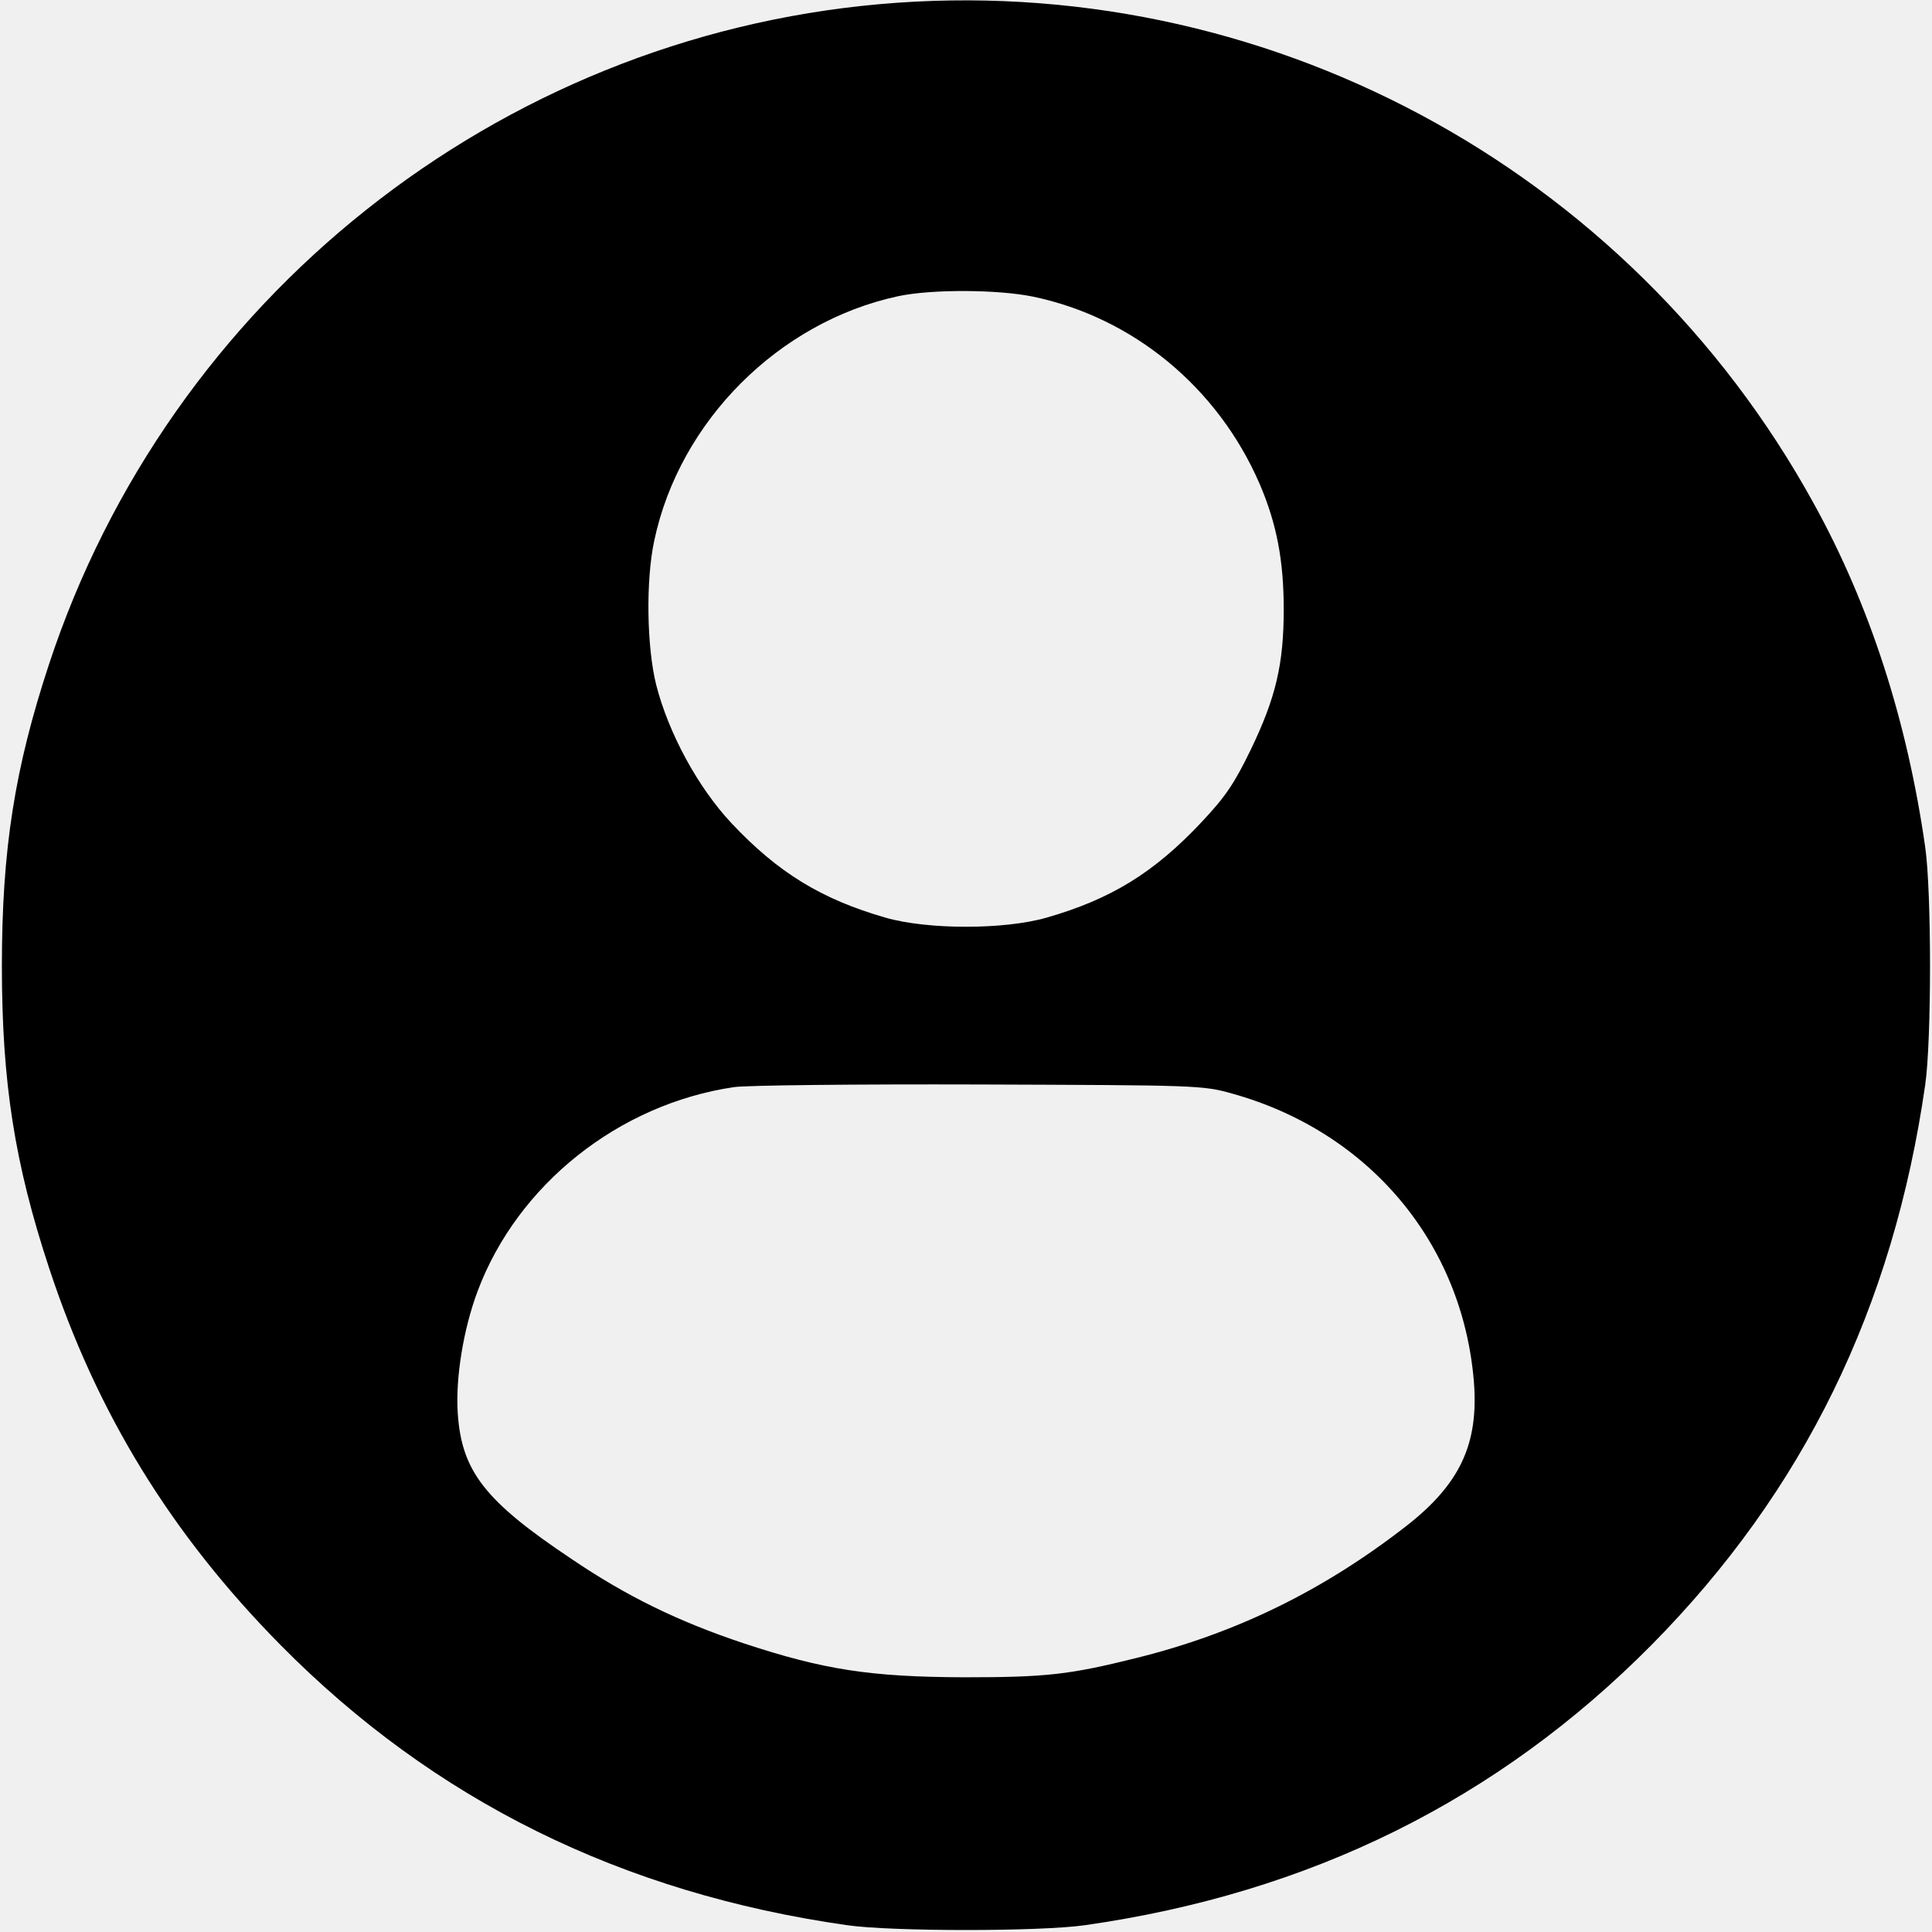
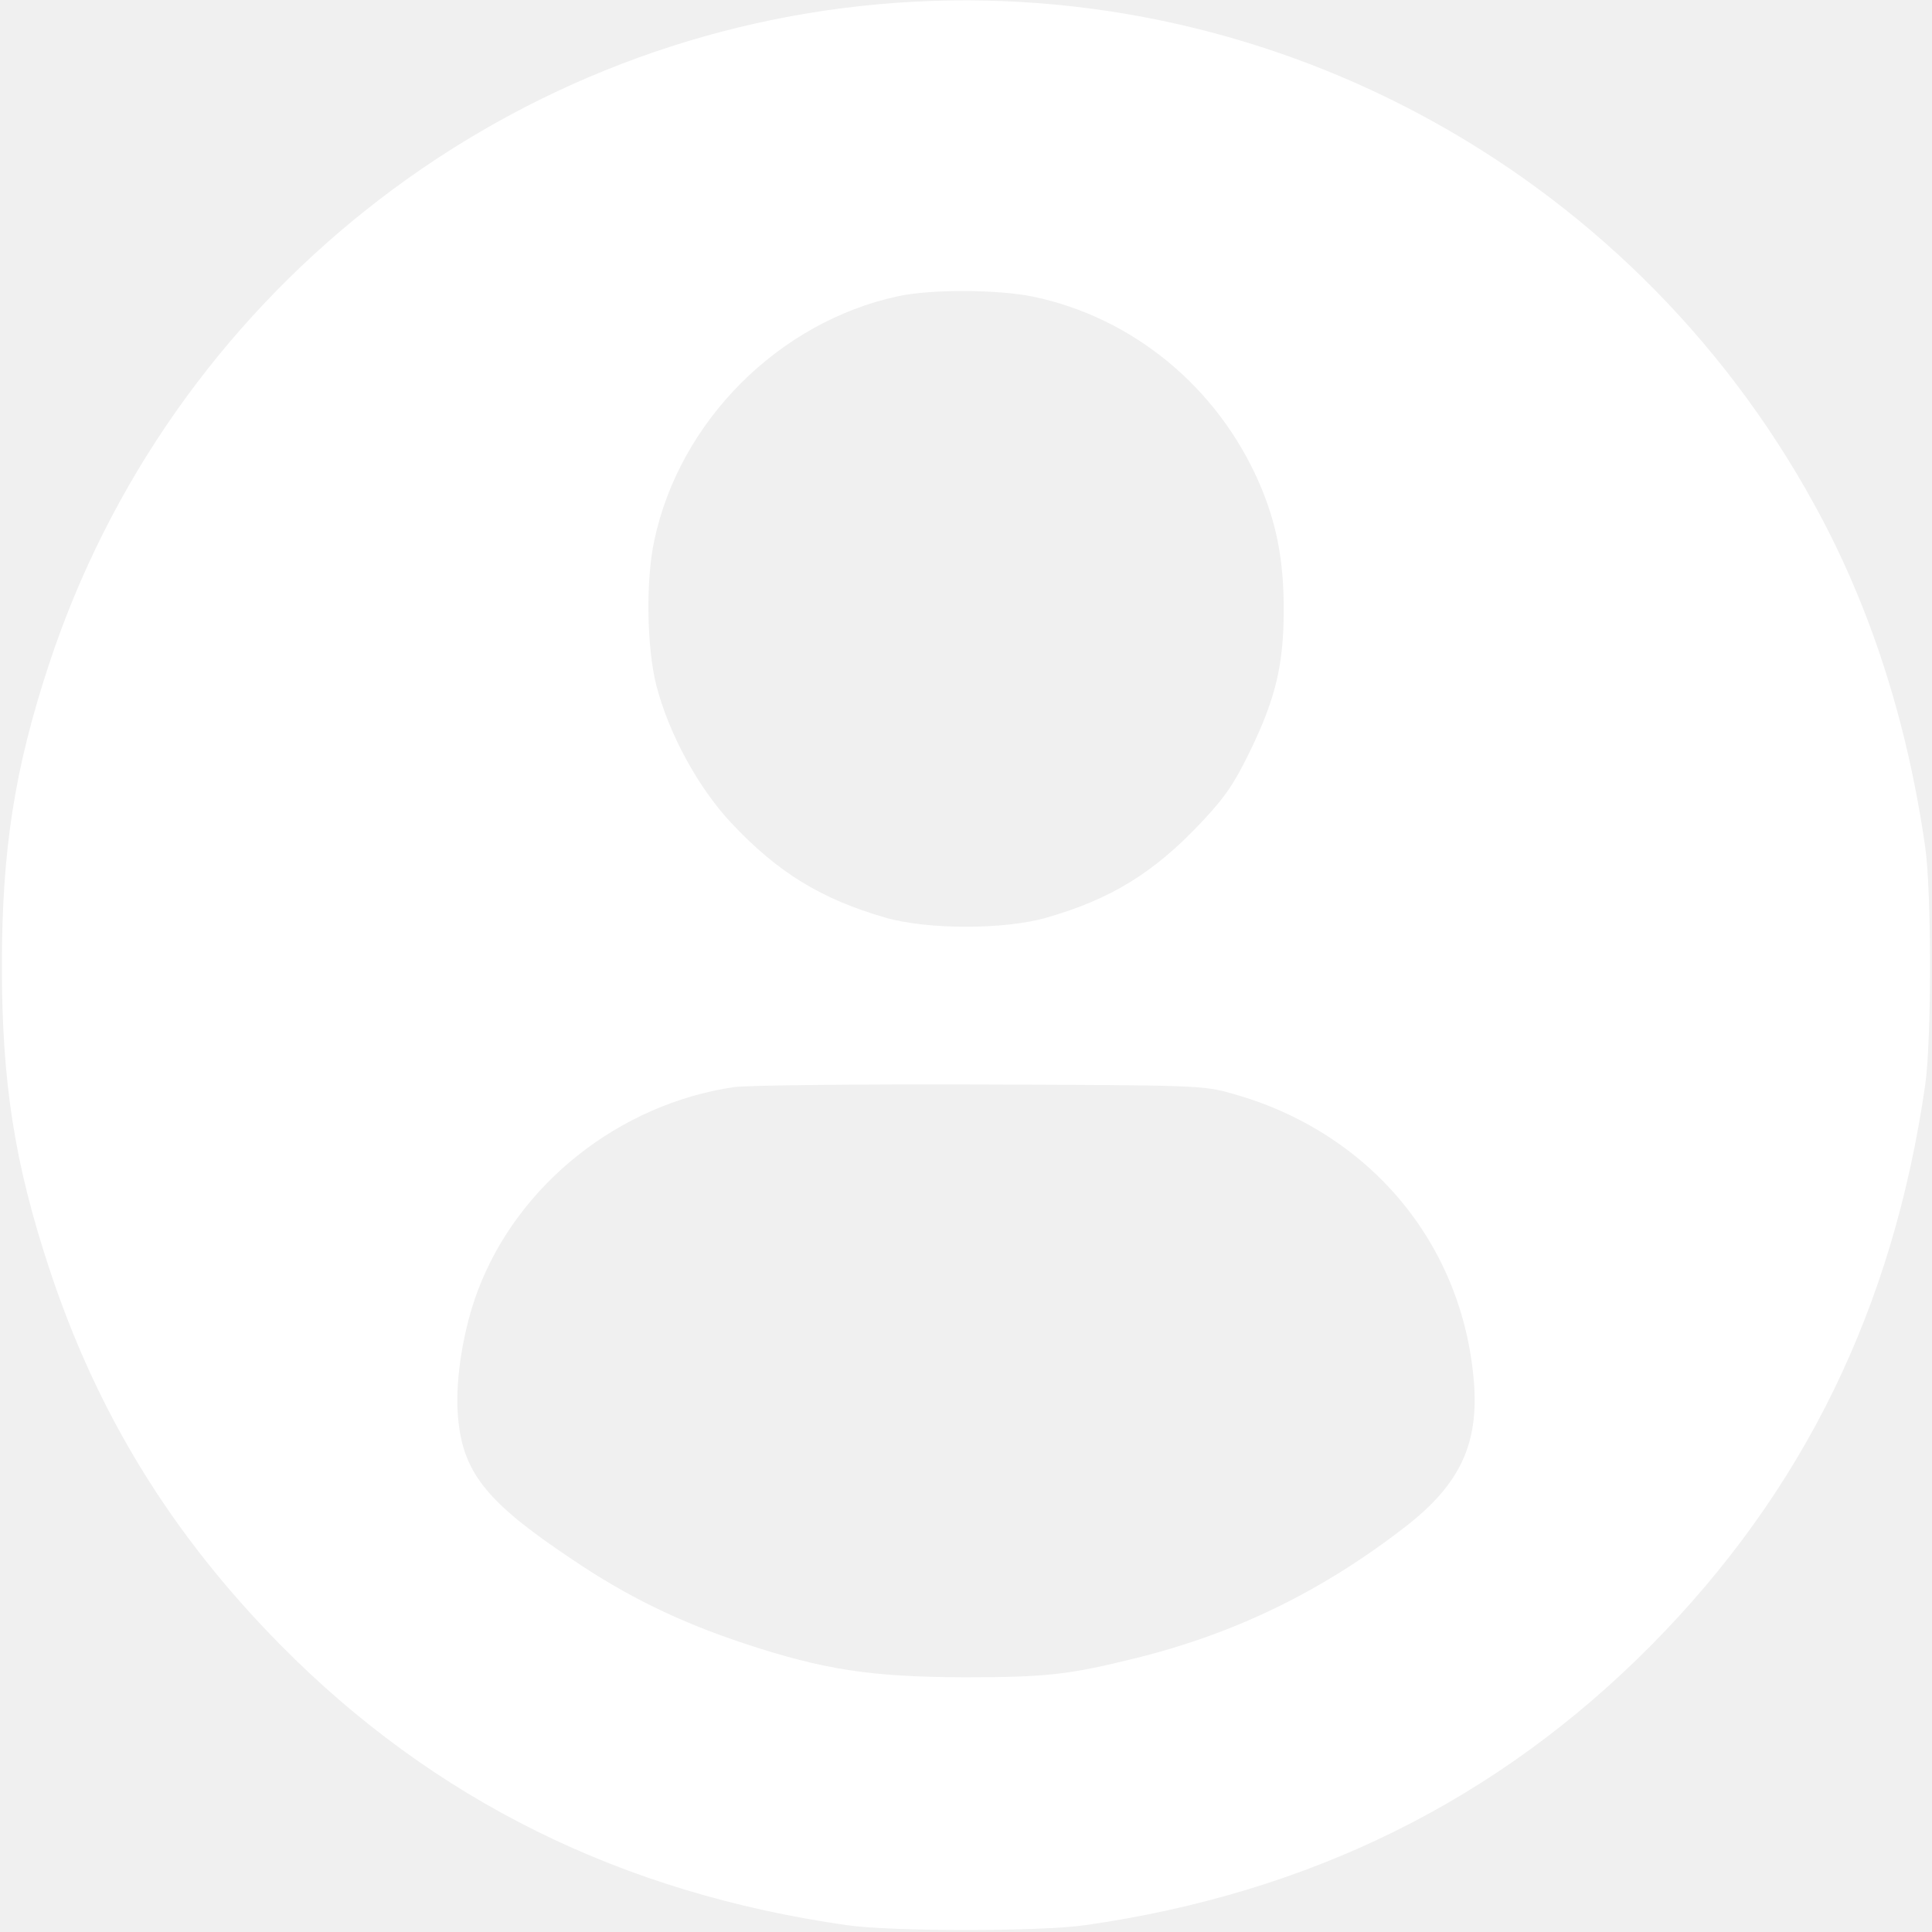
<svg xmlns="http://www.w3.org/2000/svg" version="1.0" width="512pt" height="512pt" viewBox="0 0 512 512" preserveAspectRatio="xMidYMid meet">
-   <g transform="translate(0,512) scale(0.1,-0.1)" fill="#000000" stroke="none">
+   <g transform="translate(0,512) scale(0.1,-0.1)" fill="#FFFFFF" stroke="none">
    <path d="M2331 5109 c-1013 -90 -1882 -781 -2201 -1749 -91 -276 -125 -491 -125 -800 0 -309 34 -524 125 -800 127 -386 324 -706 613 -999 407 -412 905 -658 1502 -743 118 -17 512 -17 630 0 597 85 1095 332 1502 743 403 408 640 893 725 1484 17 118 17 512 0 630 -48 336 -147 642 -295 910 -491 894 -1463 1414 -2476 1324z m406 -775 c265 -55 490 -240 601 -496 45 -105 64 -202 64 -333 0 -145 -21 -234 -87 -371 -44 -91 -68 -126 -131 -193 -126 -134 -240 -204 -411 -253 -112 -32 -314 -32 -426 0 -170 49 -285 119 -409 251 -88 94 -166 237 -199 366 -25 100 -28 277 -5 383 67 316 330 579 646 647 89 19 264 18 357 -1z m528 -2112 c363 -101 611 -396 641 -764 13 -165 -37 -271 -179 -382 -220 -171 -450 -284 -716 -350 -177 -44 -237 -51 -456 -51 -249 1 -372 20 -584 90 -174 58 -311 125 -457 224 -229 153 -291 232 -301 387 -6 92 15 222 53 323 106 282 374 495 679 540 33 5 326 8 650 7 576 -2 592 -2 670 -24z" />
  </g>
</svg>
